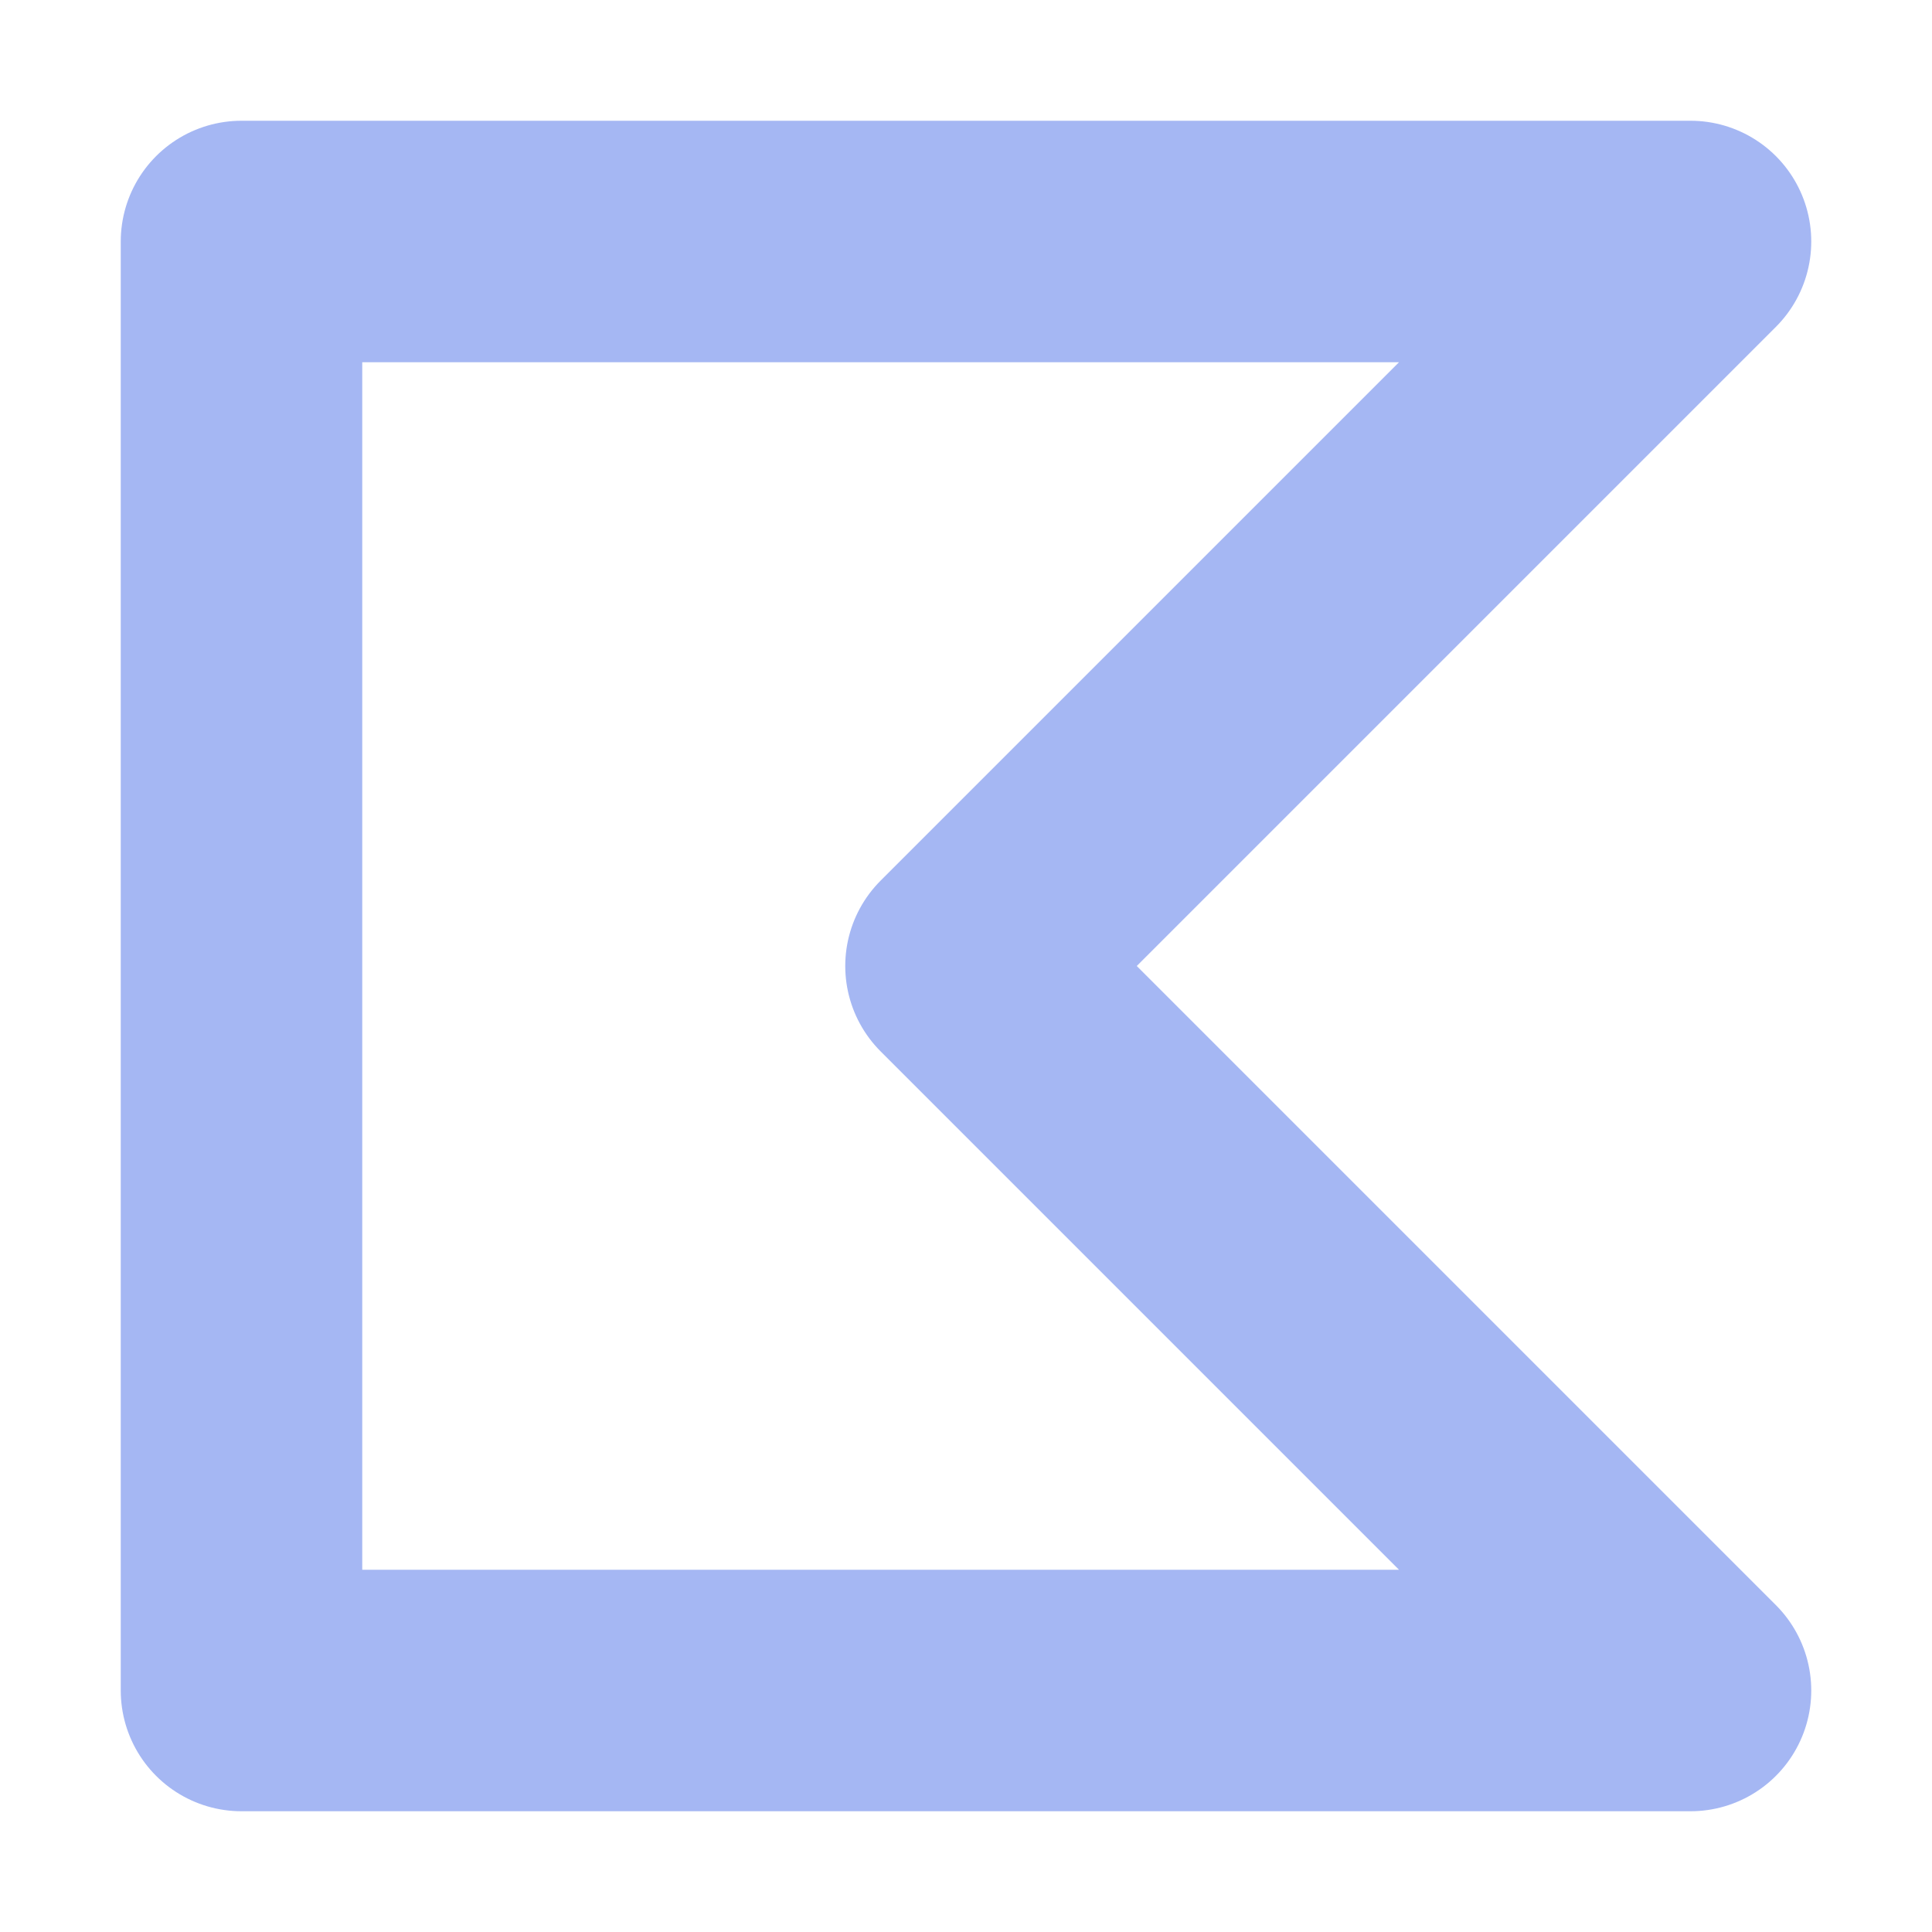
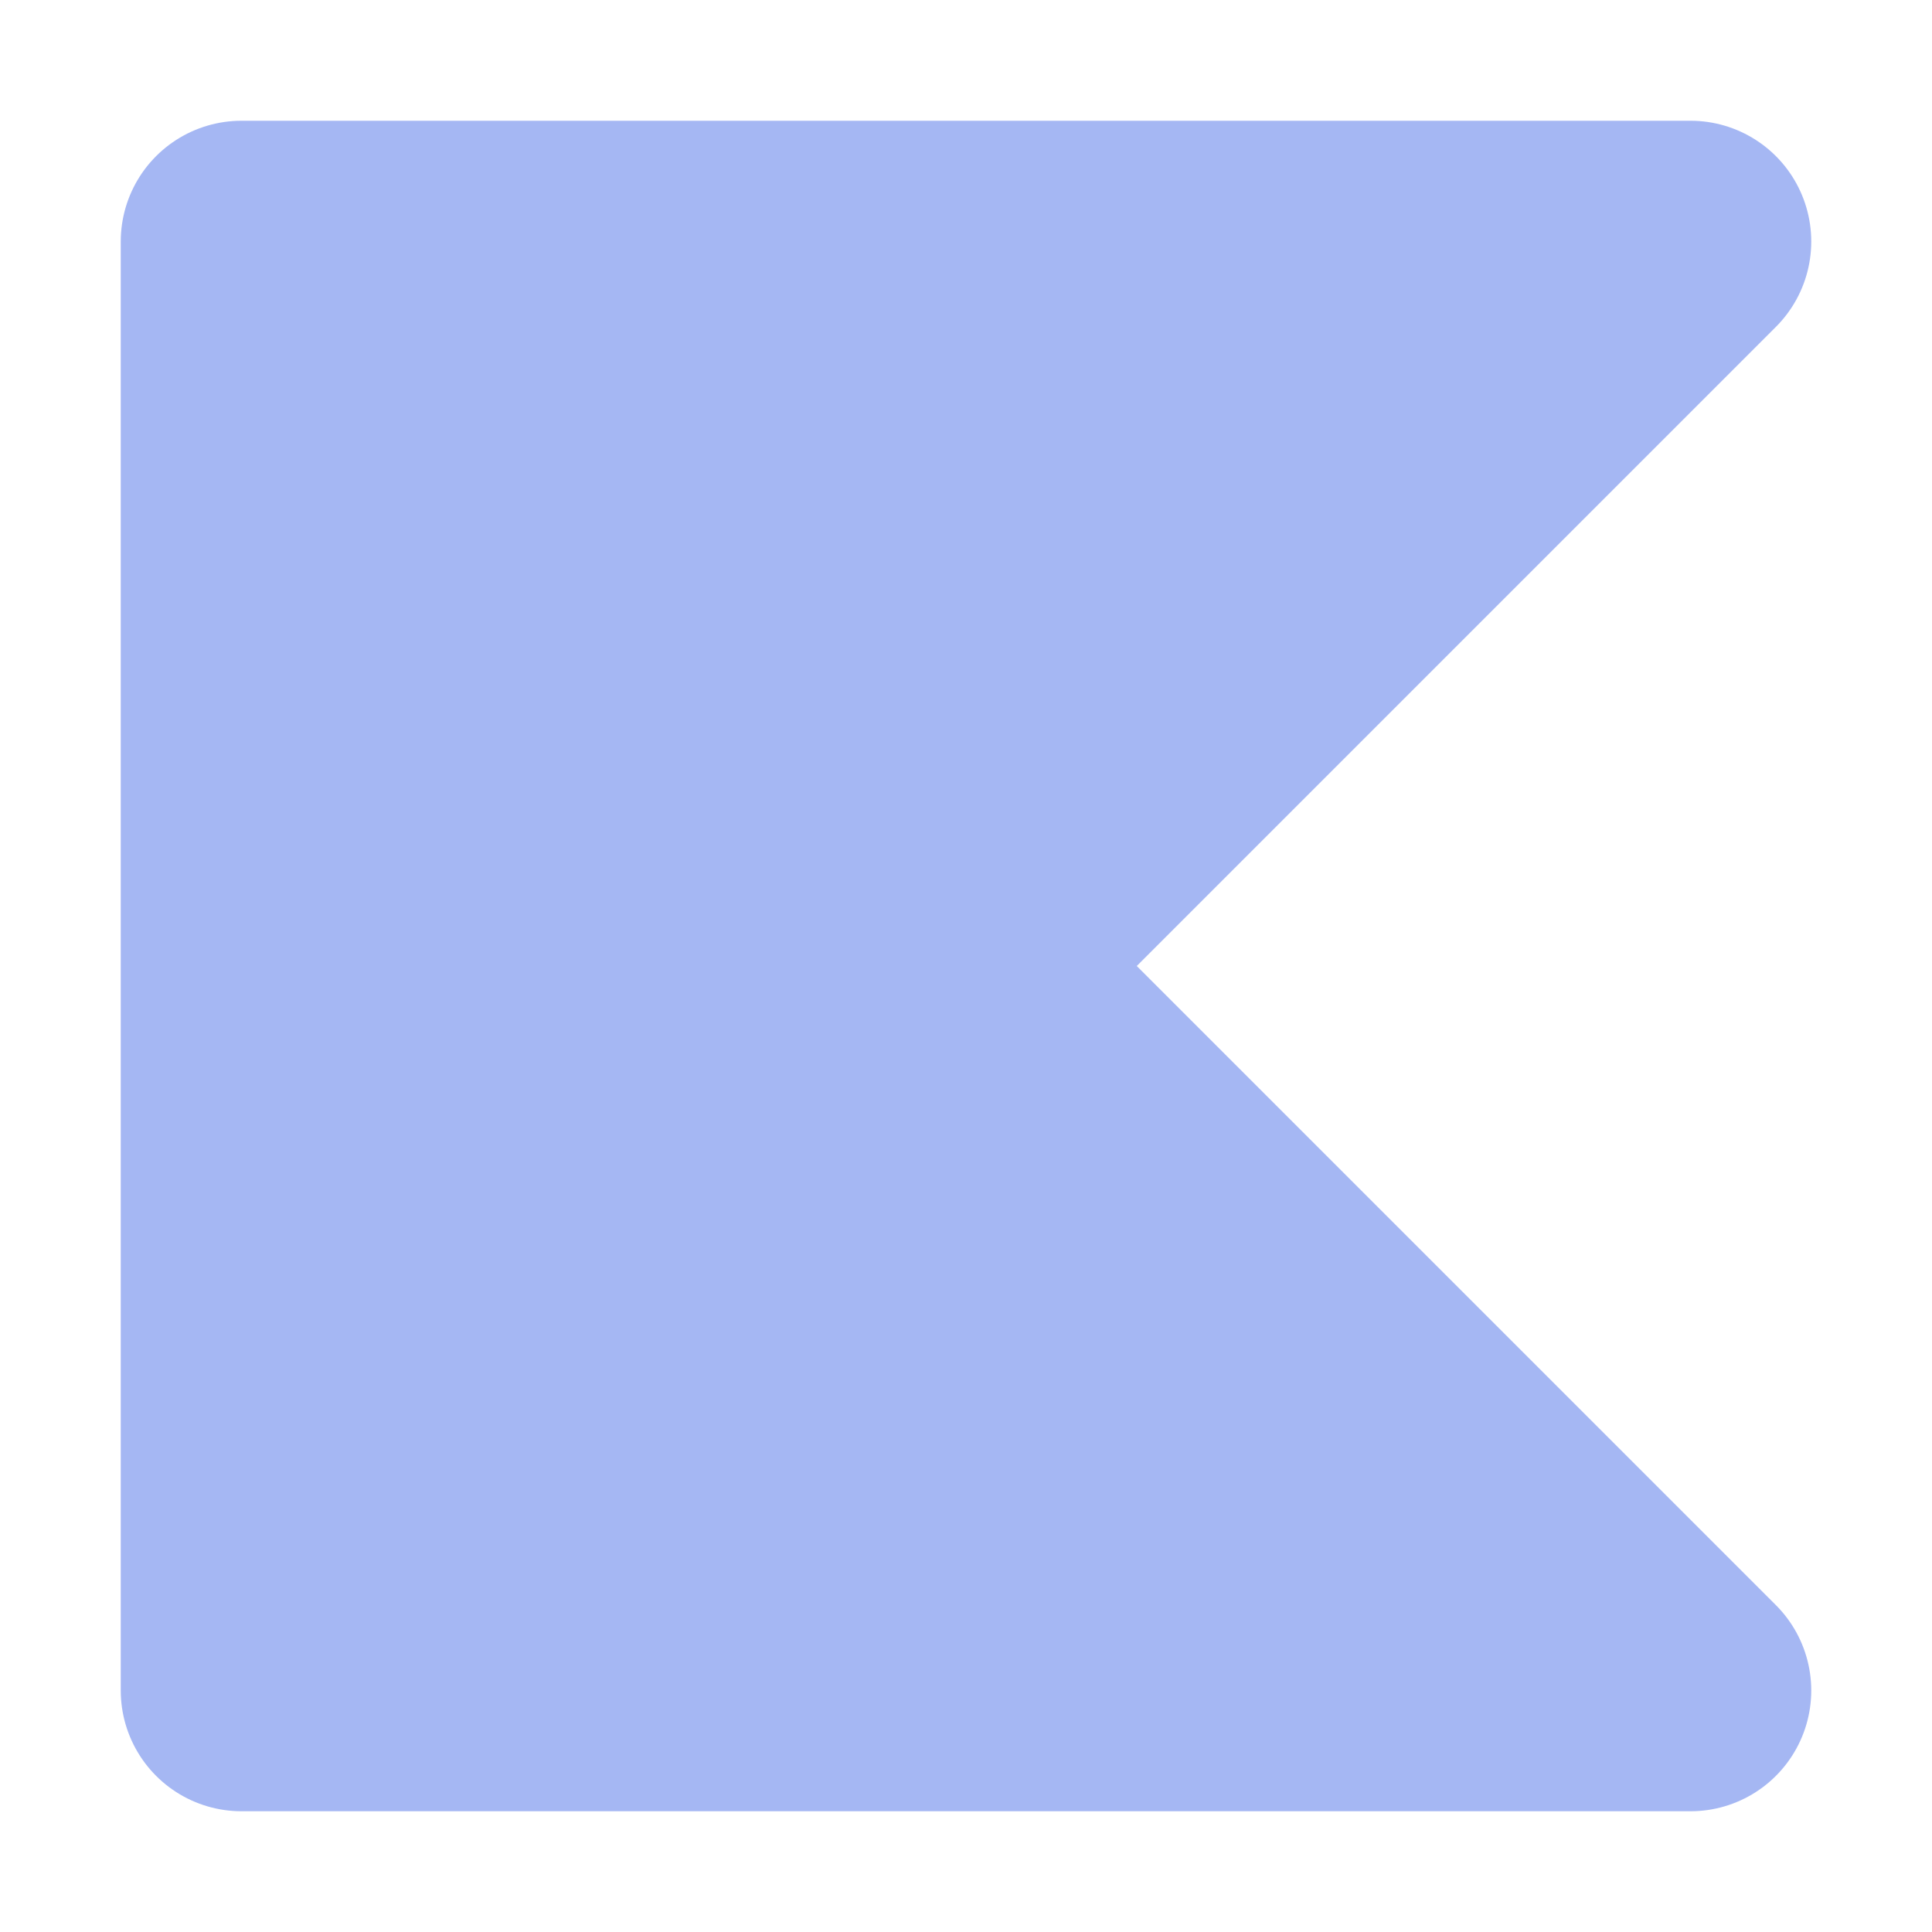
<svg xmlns="http://www.w3.org/2000/svg" height="16" viewBox="0 0 16 16" width="16">
-   <path d="m14 1050.4h-12v-12h12l-6 6z" fill="none" stroke="#a5b7f3" stroke-linejoin="round" stroke-width="2" transform="translate(0 -1036.4)" />
+   <path d="m14 1050.4h-12v-12h12l-6 6z" fill="#a5b7f3" stroke="#a5b7f3" stroke-linejoin="round" stroke-width="2" transform="translate(0 -1036.4)" />
</svg>
